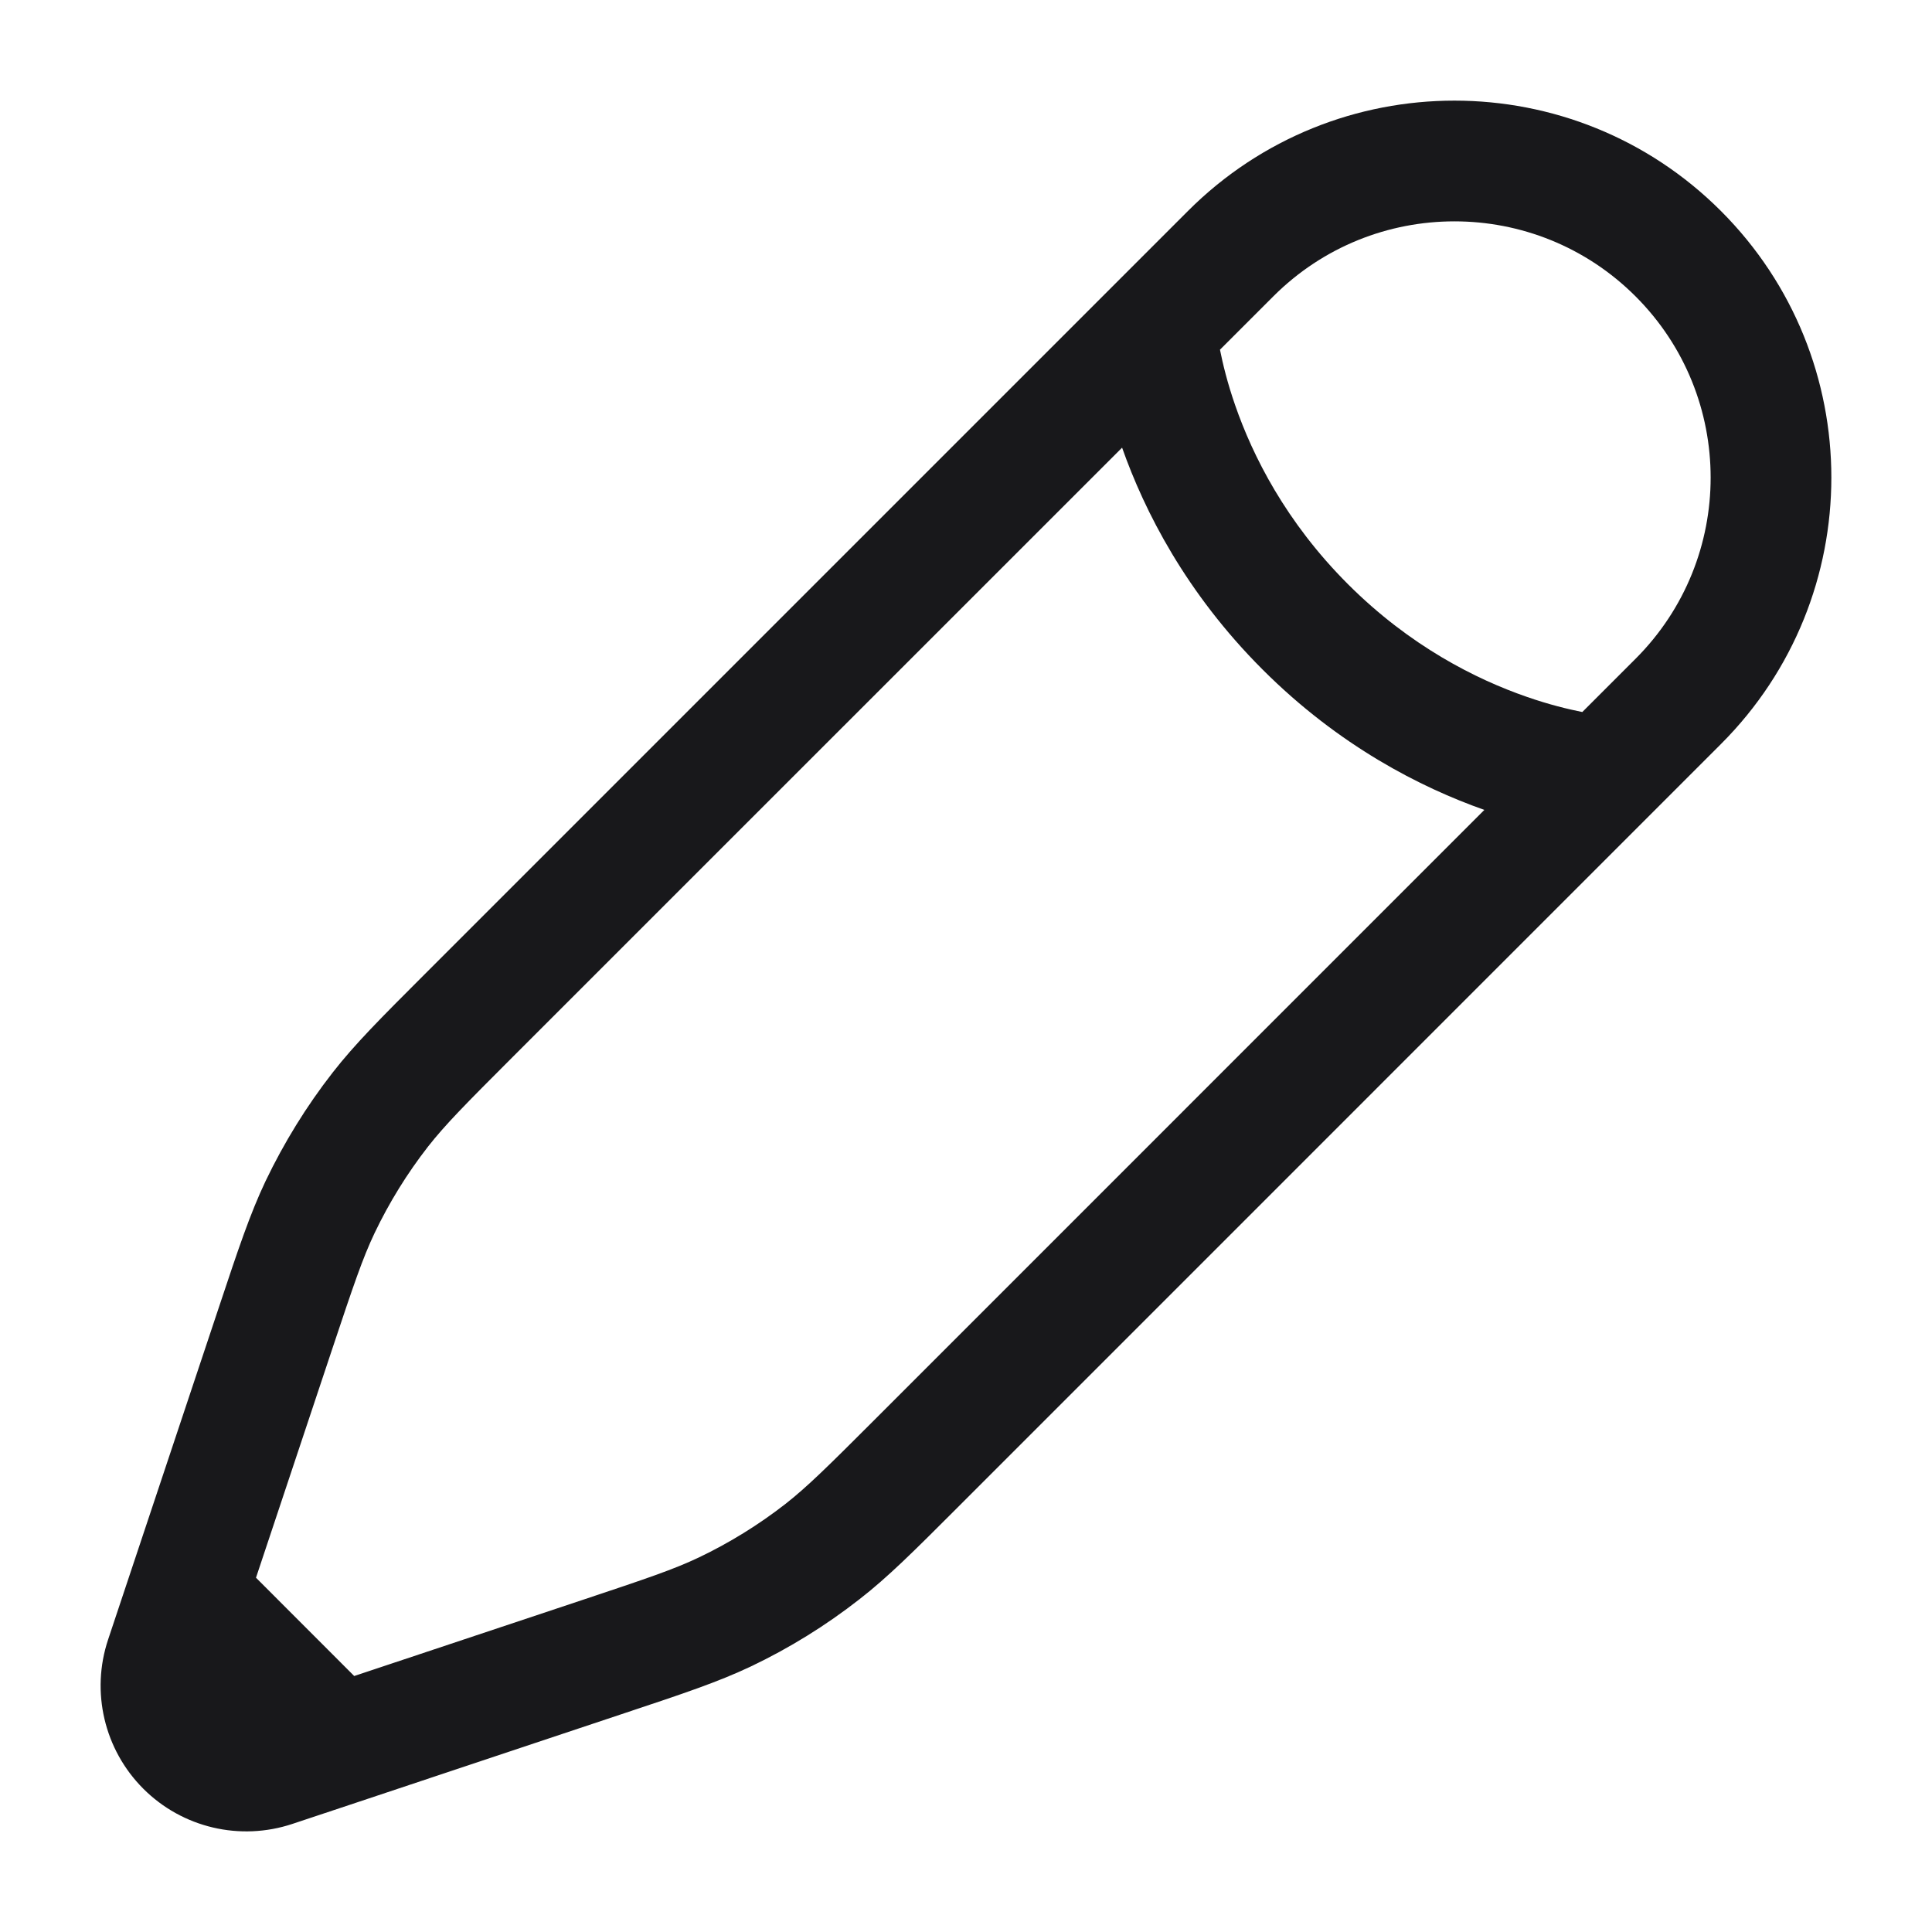
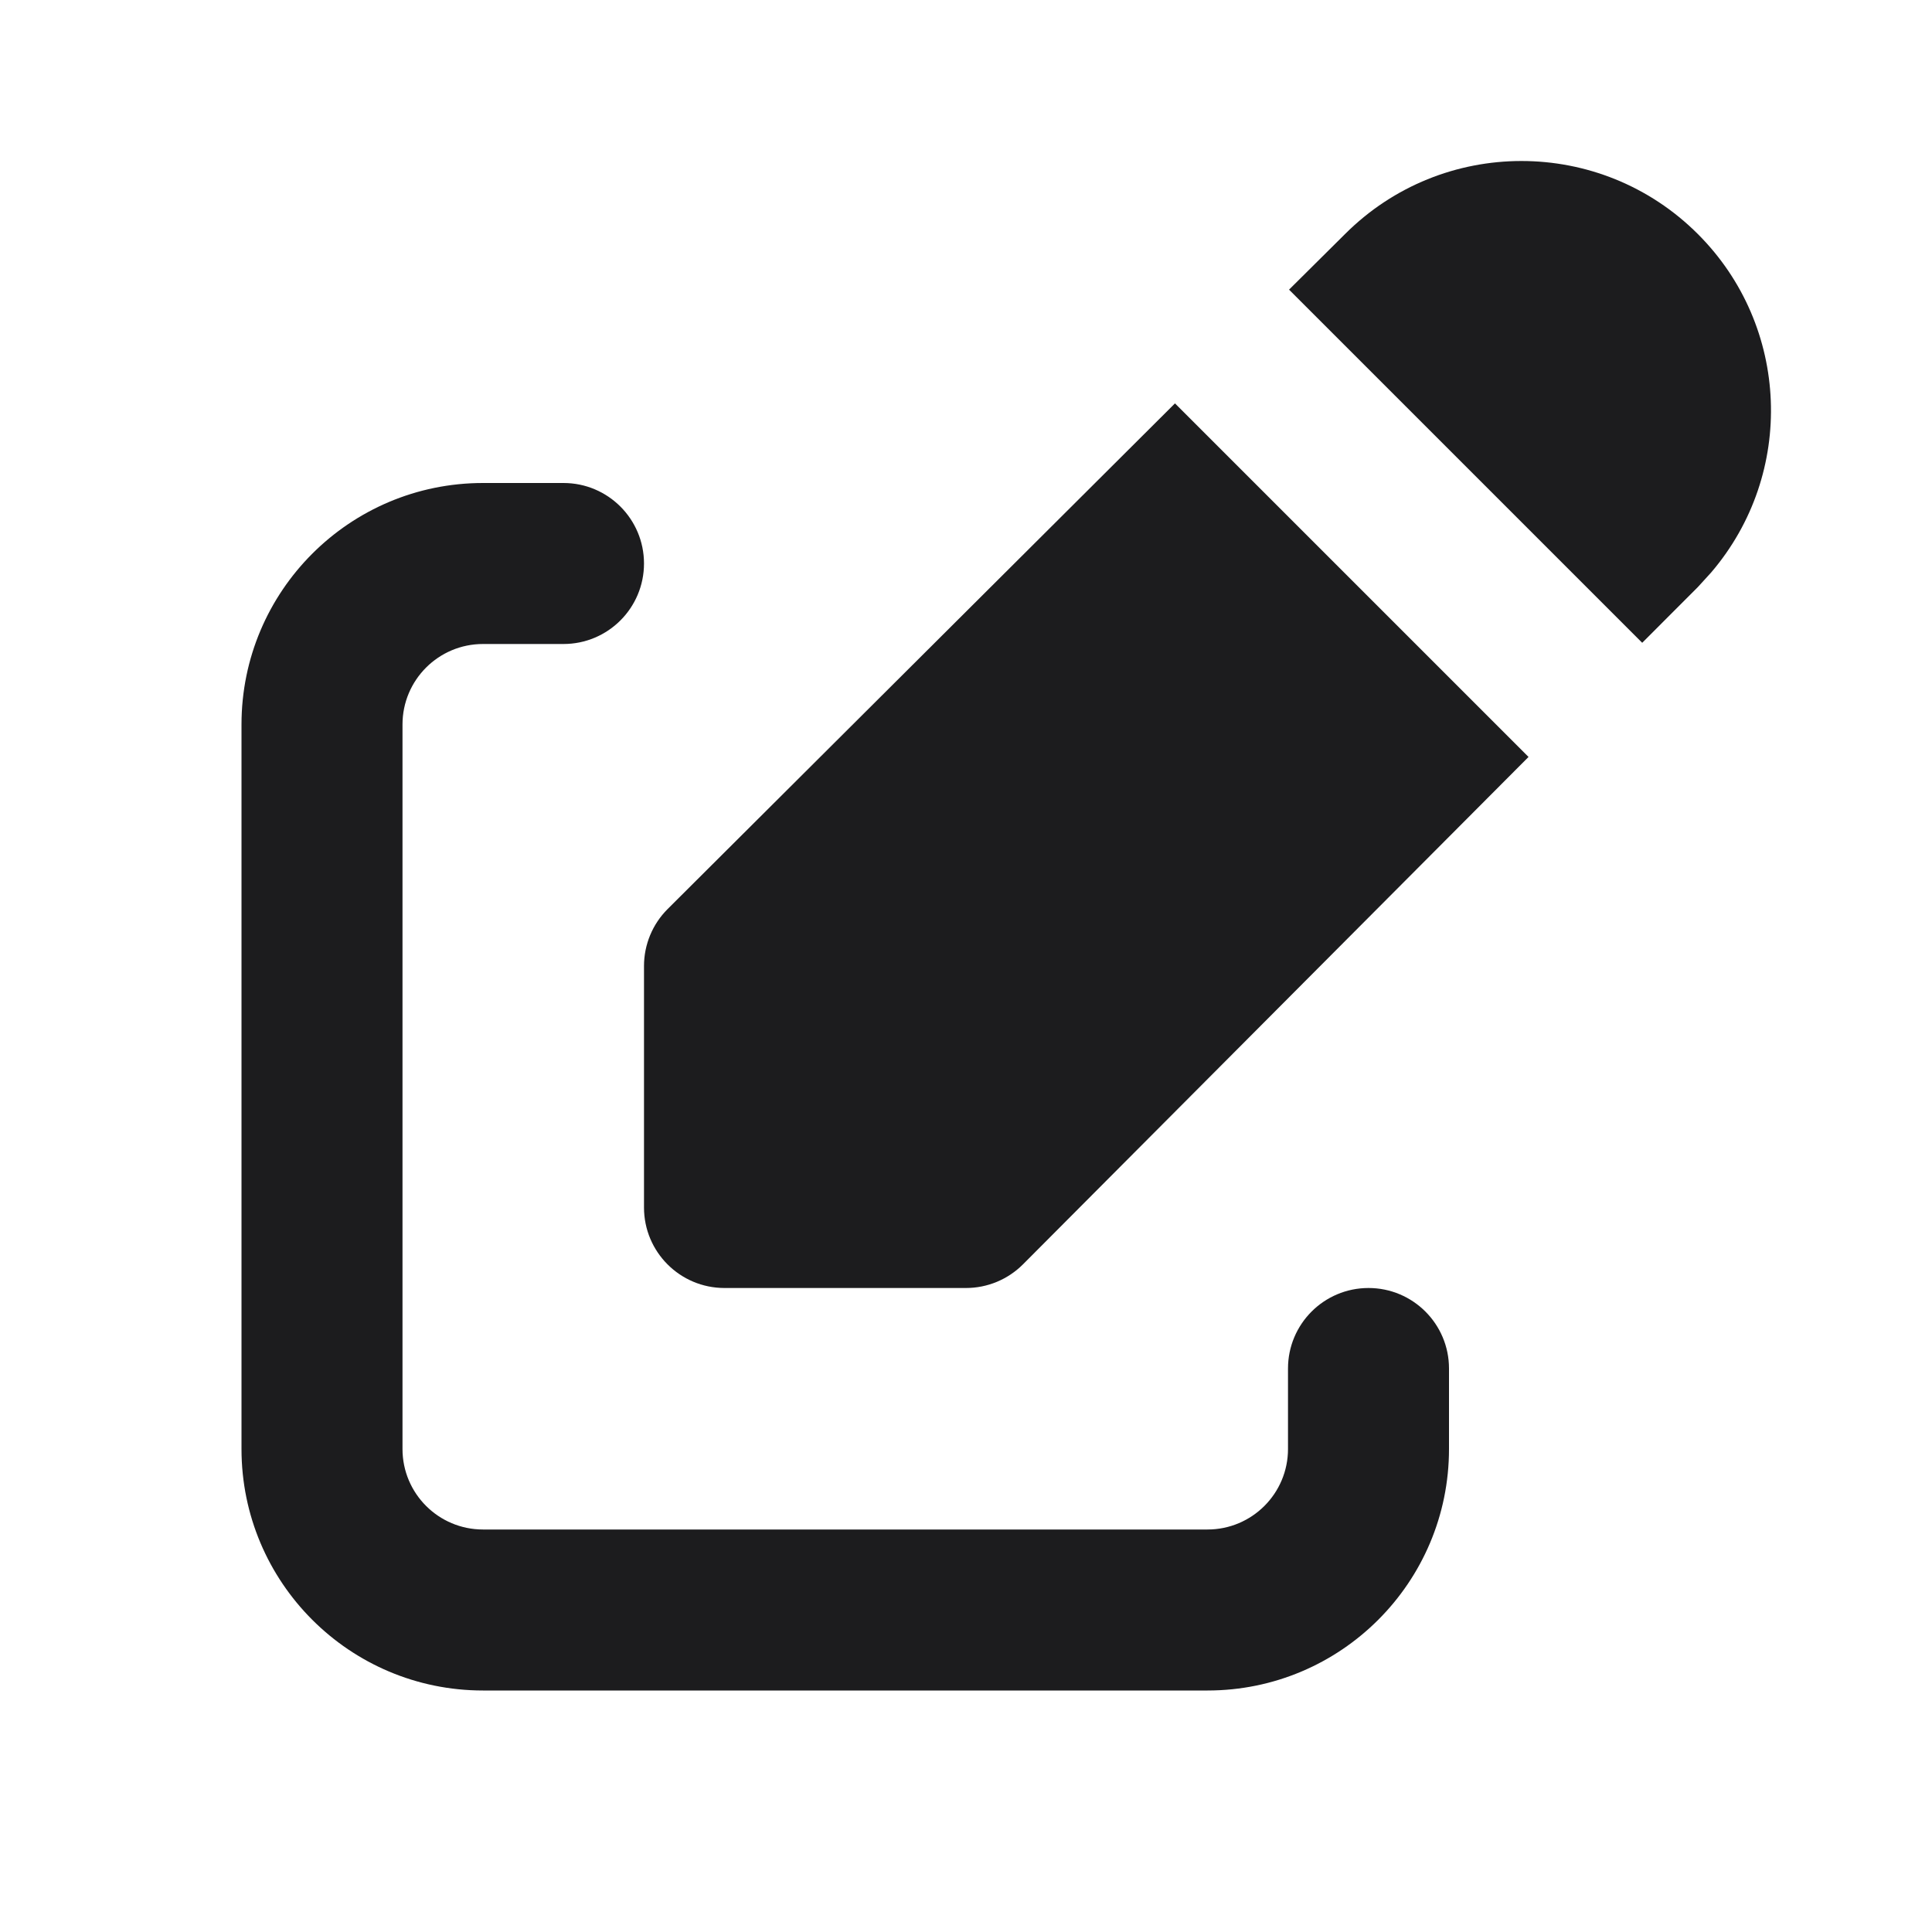
- <svg xmlns="http://www.w3.org/2000/svg" width="24" height="24" viewBox="0 0 24 24" fill="none">
-   <path fill-rule="evenodd" clip-rule="evenodd" d="M14.757 2.621C16.585 0.793 19.55 0.793 21.378 2.621C23.207 4.45 23.207 7.415 21.378 9.243L11.893 18.729C11.351 19.271 11.032 19.59 10.677 19.866C10.259 20.193 9.807 20.473 9.328 20.701C8.921 20.894 8.493 21.037 7.766 21.279L4.435 22.39L3.633 22.657C2.982 22.874 2.265 22.705 1.78 22.22C1.295 21.735 1.126 21.017 1.343 20.367L2.721 16.234C2.963 15.507 3.106 15.079 3.299 14.672C3.528 14.194 3.807 13.741 4.133 13.323C4.41 12.968 4.729 12.649 5.271 12.107L14.757 2.621ZM4.4 20.82L7.242 19.873C8.033 19.609 8.369 19.496 8.682 19.347C9.063 19.165 9.422 18.943 9.755 18.684C10.028 18.47 10.28 18.221 10.87 17.631L18.439 10.061C17.651 9.783 16.635 9.268 15.684 8.317C14.732 7.365 14.217 6.349 13.939 5.561L6.369 13.13C5.779 13.72 5.53 13.972 5.316 14.245C5.057 14.578 4.835 14.937 4.653 15.318C4.504 15.631 4.391 15.967 4.127 16.758L3.18 19.599L4.4 20.82ZM15.155 4.344C15.19 4.519 15.247 4.757 15.344 5.035C15.561 5.661 15.971 6.483 16.744 7.256C17.517 8.029 18.339 8.439 18.965 8.656C19.243 8.753 19.481 8.81 19.656 8.845L20.318 8.183C21.561 6.94 21.561 4.925 20.318 3.682C19.075 2.439 17.06 2.439 15.817 3.682L15.155 4.344Z" fill="#18181b" />
+ <svg xmlns="http://www.w3.org/2000/svg" width="24" height="24" viewBox="0 0 24 24" fill="#1c1c1e">
+   <path d="M8 7a1 1 0 0 1 -1 1h-1a1 1 0 0 0 -1 1v9a1 1 0 0 0 1 1h9a1 1 0 0 0 1 -1v-1a1 1 0 0 1 2 0v1a3 3 0 0 1 -3 3h-9a3 3 0 0 1 -3 -3v-9a3 3 0 0 1 3 -3h1a1 1 0 0 1 1 1" />
+   <path d="M14.596 5.011l4.392 4.392l-6.28 6.303a1 1 0 0 1 -.708 .294h-3a1 1 0 0 1 -1 -1v-3a1 1 0 0 1 .294 -.708zm6.496 -2.103a3.097 3.097 0 0 1 .165 4.203l-.164 .18l-.693 .694l-4.387 -4.387l.695 -.69a3.1 3.1 0 0 1 4.384 0" />
</svg>
